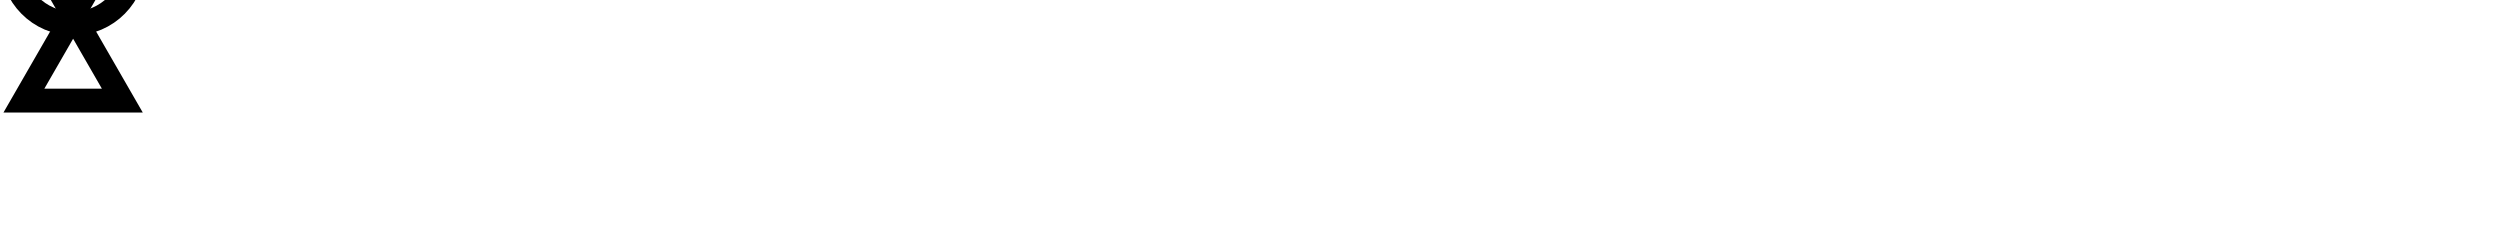
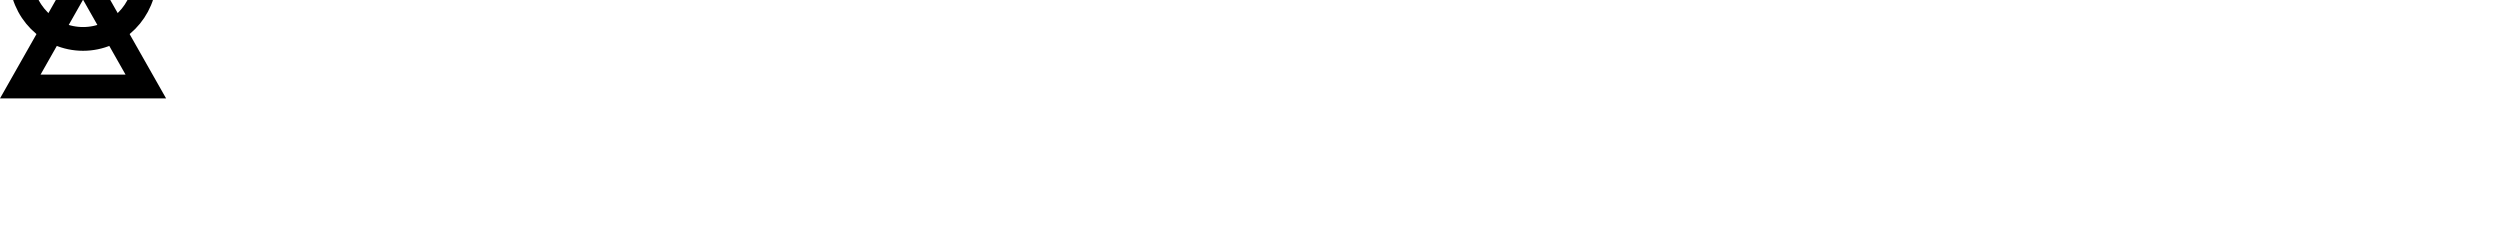
<svg xmlns="http://www.w3.org/2000/svg" width="200" height="20" viewBox="0 0 200 20" version="1.1" id="svg3807">
  <defs id="defs3804" />
  <g id="layer1" transform="translate(0,-291.7083)">
    <g transform="matrix(1.172932,0,0,-0.9520283,-583.8196,-1486.07)" id="g10351" style="stroke-width:1.788;stroke-miterlimit:4;stroke-dasharray:none">
      <g transform="matrix(0.9094024,0,0,1.120415,45.09442,226.1223)" id="g10351-0" style="stroke-width:1.789;stroke-miterlimit:4;stroke-dasharray:none">
        <g id="g2601" transform="matrix(0.8925618,0,0,0.8925266,53.47671,-202.8362)" style="stroke-width:2.005">
          <g transform="matrix(0.9161032,0,0,-0.9078513,101.9969,-4745.411)" id="g14246" style="stroke-width:2.177;stroke-miterlimit:4;stroke-dasharray:none">
            <g transform="matrix(1.222974,0,0,1.234139,-146.3597,738.2648)" id="g14253">
              <g transform="translate(-39.3611,1.9848)" id="g14264" style="stroke-width:1.772;stroke-miterlimit:4;stroke-dasharray:none">
                <g id="g10359-10-8" transform="matrix(1,0,0,-1,-52.73343,-5050.882)" style="stroke-width:1.772;stroke-miterlimit:4;stroke-dasharray:none">
                  <g transform="matrix(1,0,0,-1,9.453375,-5051.509)" id="g14371">
                    <g id="g10364-8-3" transform="matrix(1,0,0,-1,-48.16121,-5051.049)" />
                    <g transform="translate(-27.1658,1.5491)" id="g14427">
                      <g id="g10367-880-7" transform="matrix(1,0,0,-1,-48.16121,-5051.049)" />
                      <g transform="translate(-45.4538,2.7243)" id="g14438">
                        <g id="g10370-7-5" transform="matrix(1,0,0,-1,-48.16121,-5051.049)" />
                        <g transform="translate(-30.4313,0.6037)" id="g14451">
                          <g id="g12601" style="stroke-width:2.605;stroke-miterlimit:4;stroke-dasharray:none" transform="matrix(0.6486516,0,0,0.7128036,230.9036,-908.8502)">
                            <g style="stroke-width:1.48;stroke-miterlimit:4;stroke-dasharray:none" transform="matrix(1.846011,0,0,-1.679871,592.5355,-3070.463)" id="g4509-93-8">
                              <g id="g20055" transform="matrix(0.8002002,0,0,0.8223537,5.468814,10.95793)" style="stroke-width:1.824">
                                <g id="g20314" transform="matrix(0.9998634,0,0,-1,0.00611664,131.9087)" style="stroke-width:1.824">
                                  <g id="g1248" transform="matrix(0.4865709,0,0,0.481358,19.61969,44.79501)" style="stroke-width:3.769;stroke-miterlimit:4;stroke-dasharray:none">
                                    <g id="g1560" transform="matrix(0.7986289,0,0,0.7988544,6.441648,13.45424)" style="stroke-width:4.719">
                                      <g id="g1745" transform="translate(8.315181,-6.137492)">
                                        <g id="g2469" transform="translate(17.57402,-2.212496)">
                                          <g id="g2474" transform="translate(-1.665534,3.28249)">
-                                             <path id="path4186-6-2-5-1-6-8-0-6-7-0-9-8-2-2-3-3-9" d="M 20.856,29.614 40.684,63.462 H 20.856 l 19.828,-33.849" style="fill:none;fill-rule:evenodd;stroke:#000000;stroke-width:4.719;stroke-linecap:butt;stroke-linejoin:miter;stroke-miterlimit:4;stroke-dasharray:none;stroke-opacity:1" />
-                                             <g id="g16437-8" transform="matrix(1.908579,0,0,1.898011,-1101.785,7188.91)" style="stroke-width:2.479;stroke-miterlimit:4;stroke-dasharray:none">
-                                               <path id="path3355-6-3-5-2-5-1" d="m 599.88,-3768.69 a 6.478,6.478 0 0 1 -6.478,6.478 6.478,6.478 0 0 1 -6.478,-6.478 6.478,6.478 0 0 1 6.478,-6.478 6.478,6.478 0 0 1 6.478,6.478 z" style="fill:none;fill-rule:evenodd;stroke:#000000;stroke-width:2.479;stroke-linecap:butt;stroke-linejoin:miter;stroke-miterlimit:4;stroke-dasharray:none;stroke-opacity:1" />
+                                             <g id="g4685">
+                                               <g id="g5002" transform="translate(-2.193171e-7,-29.4763)">
+                                                 <path id="path4186-6-2-5-1-6-8-0-6-7-0-9-8-2-2-3-3-9" d="m 26.782,57.85 1.258,2.18 17.377,30.117 H 20.125 l 17.767,-30.792 1.043,-1.808" style="fill:none;fill-rule:evenodd;stroke:#000000;stroke-width:4.719;stroke-linecap:butt;stroke-linejoin:miter;stroke-miterlimit:4;stroke-dasharray:none;stroke-opacity:1" />
+                                                 <g id="g16437-8" transform="matrix(1.908579,0,0,1.898011,-1099.784,7182.807)" style="stroke-width:2.479;stroke-miterlimit:4;stroke-dasharray:none">
+                                                   <path id="path3355-6-3-5-2-5-1" d="m 599.95,-3748.405 a 6.547,6.547 0 0 1 -6.547,6.547 6.547,6.547 0 0 1 -6.547,-6.547 6.547,6.547 0 0 1 6.547,-6.547 6.547,6.547 0 0 1 6.547,6.547 z" style="fill:none;fill-rule:evenodd;stroke:#000000;stroke-width:2.479;stroke-linecap:butt;stroke-linejoin:miter;stroke-miterlimit:4;stroke-dasharray:none;stroke-opacity:1" />
+                                                 </g>
+                                               </g>
                                            </g>
                                          </g>
                                        </g>
                                      </g>
                                    </g>
                                  </g>
                                </g>
                              </g>
                            </g>
                          </g>
                        </g>
                      </g>
                    </g>
                  </g>
                </g>
              </g>
            </g>
          </g>
        </g>
      </g>
    </g>
  </g>
</svg>
